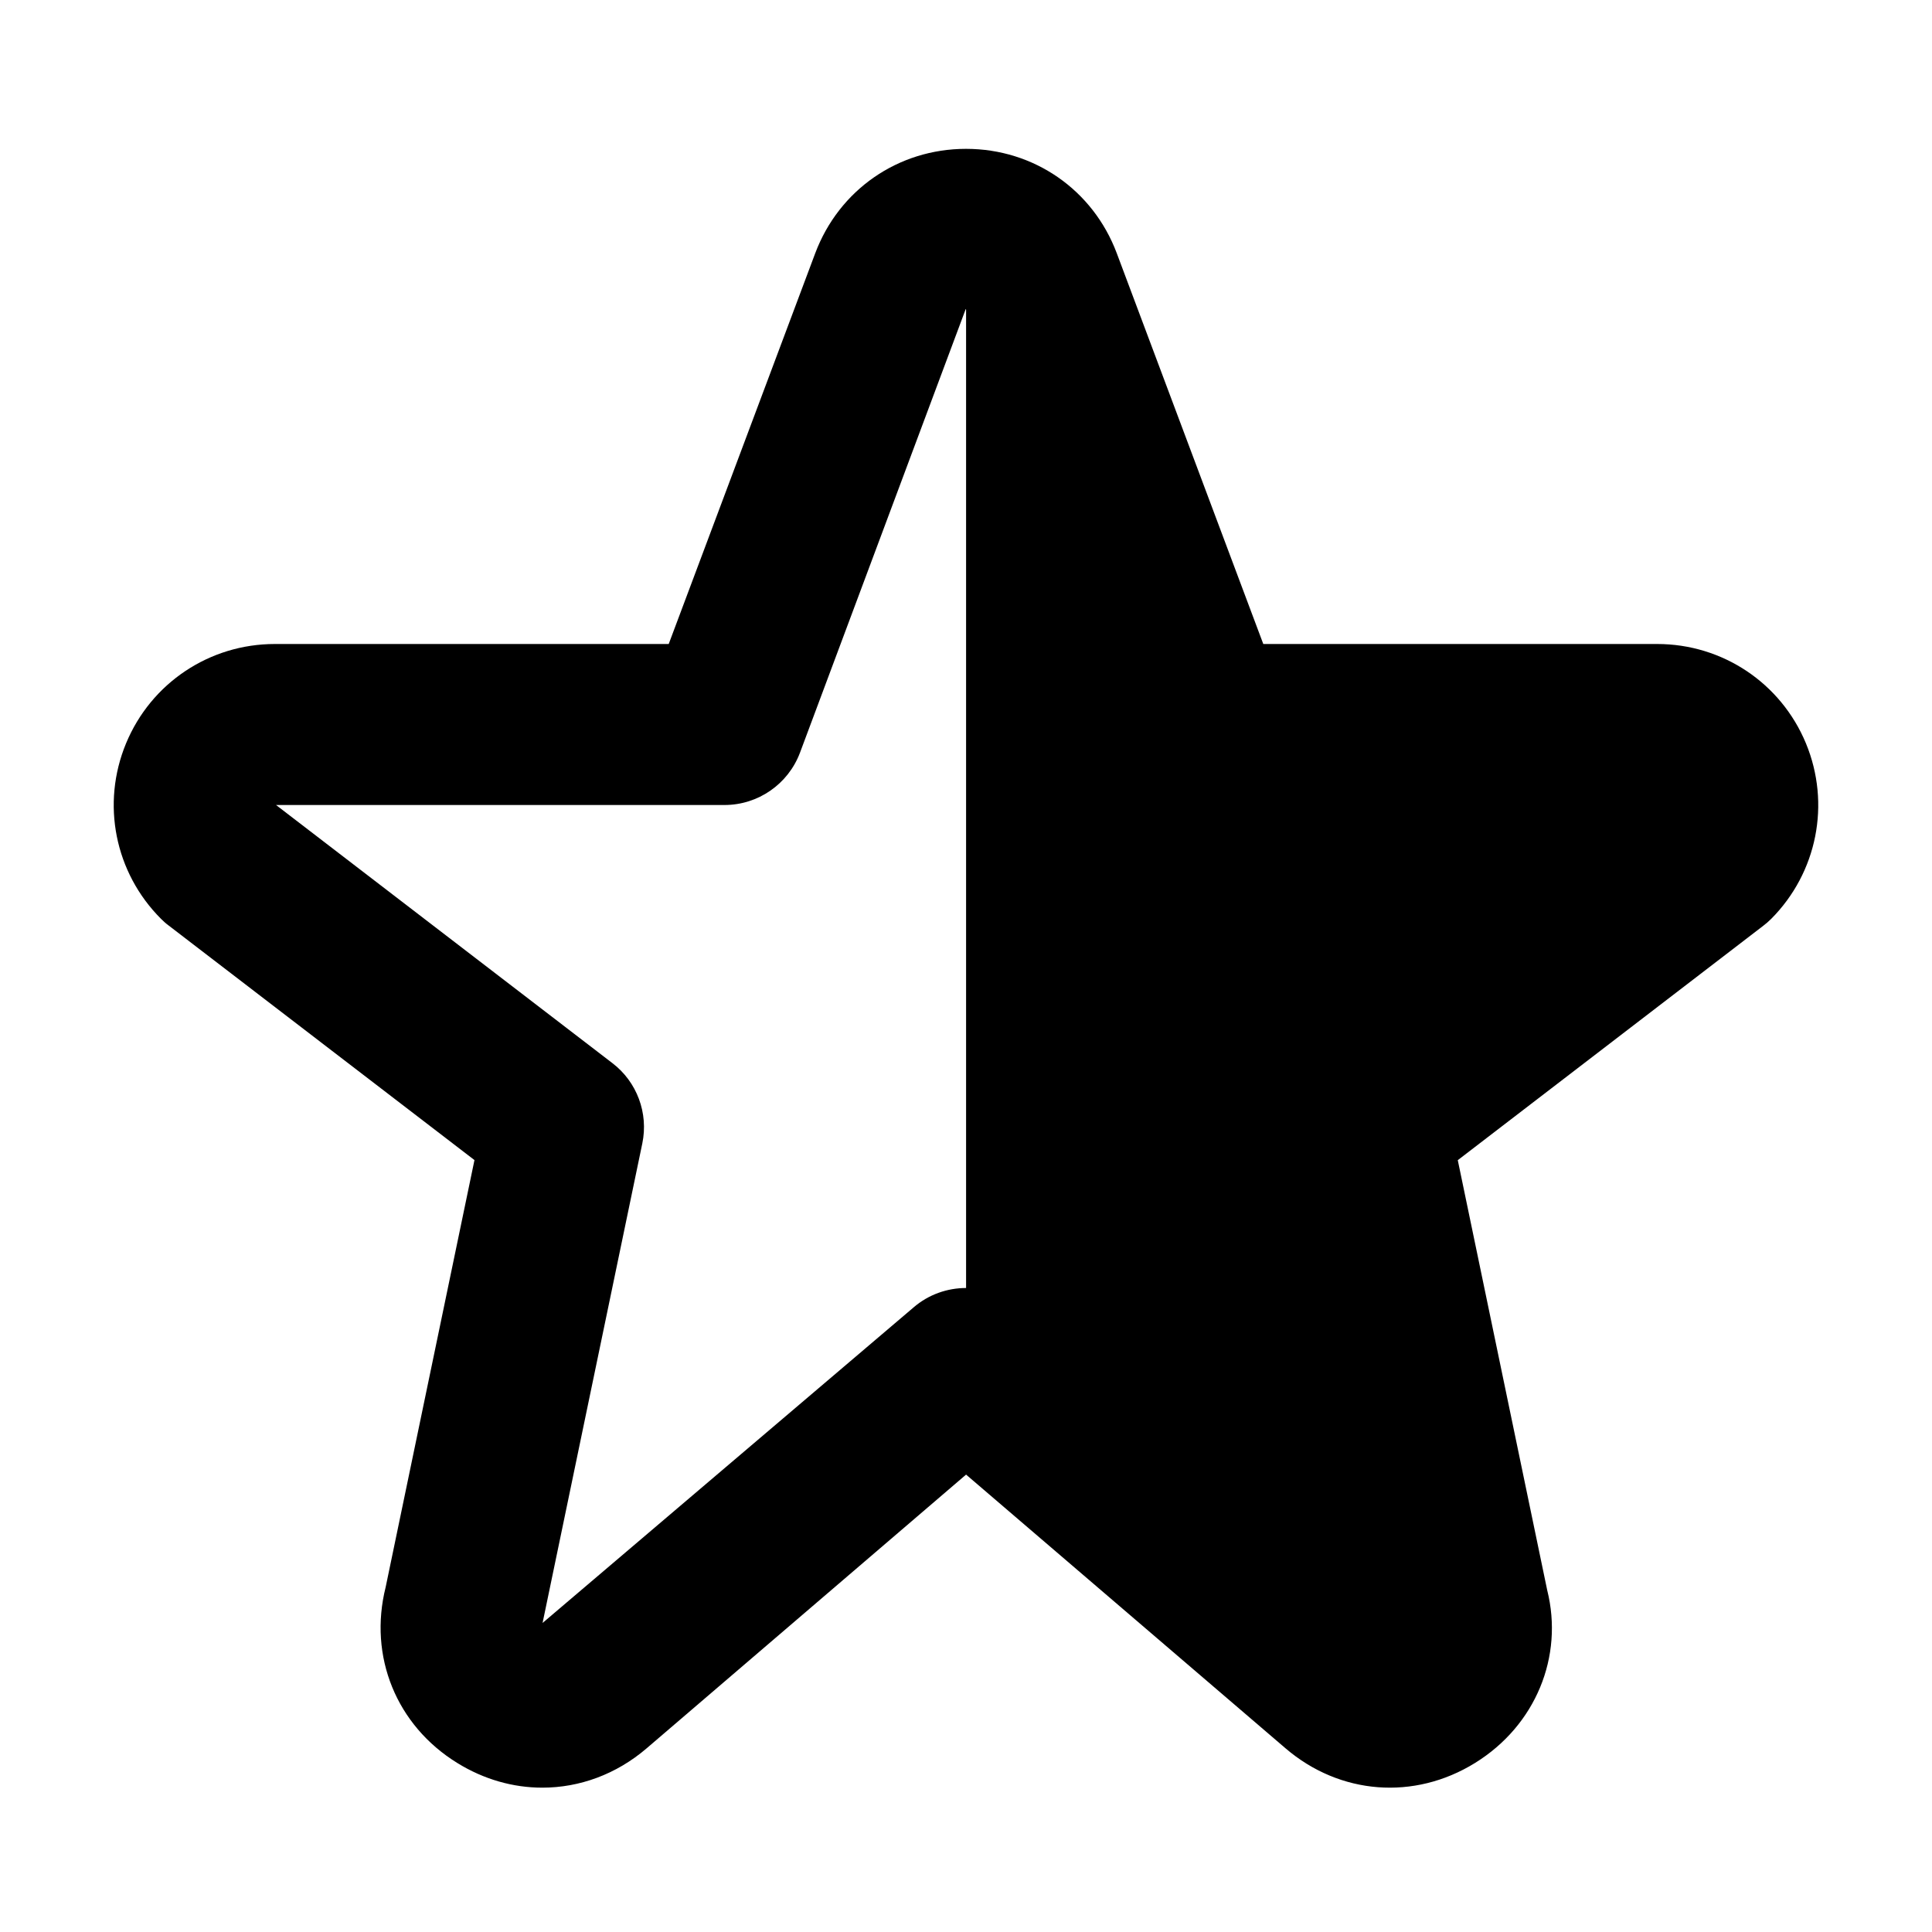
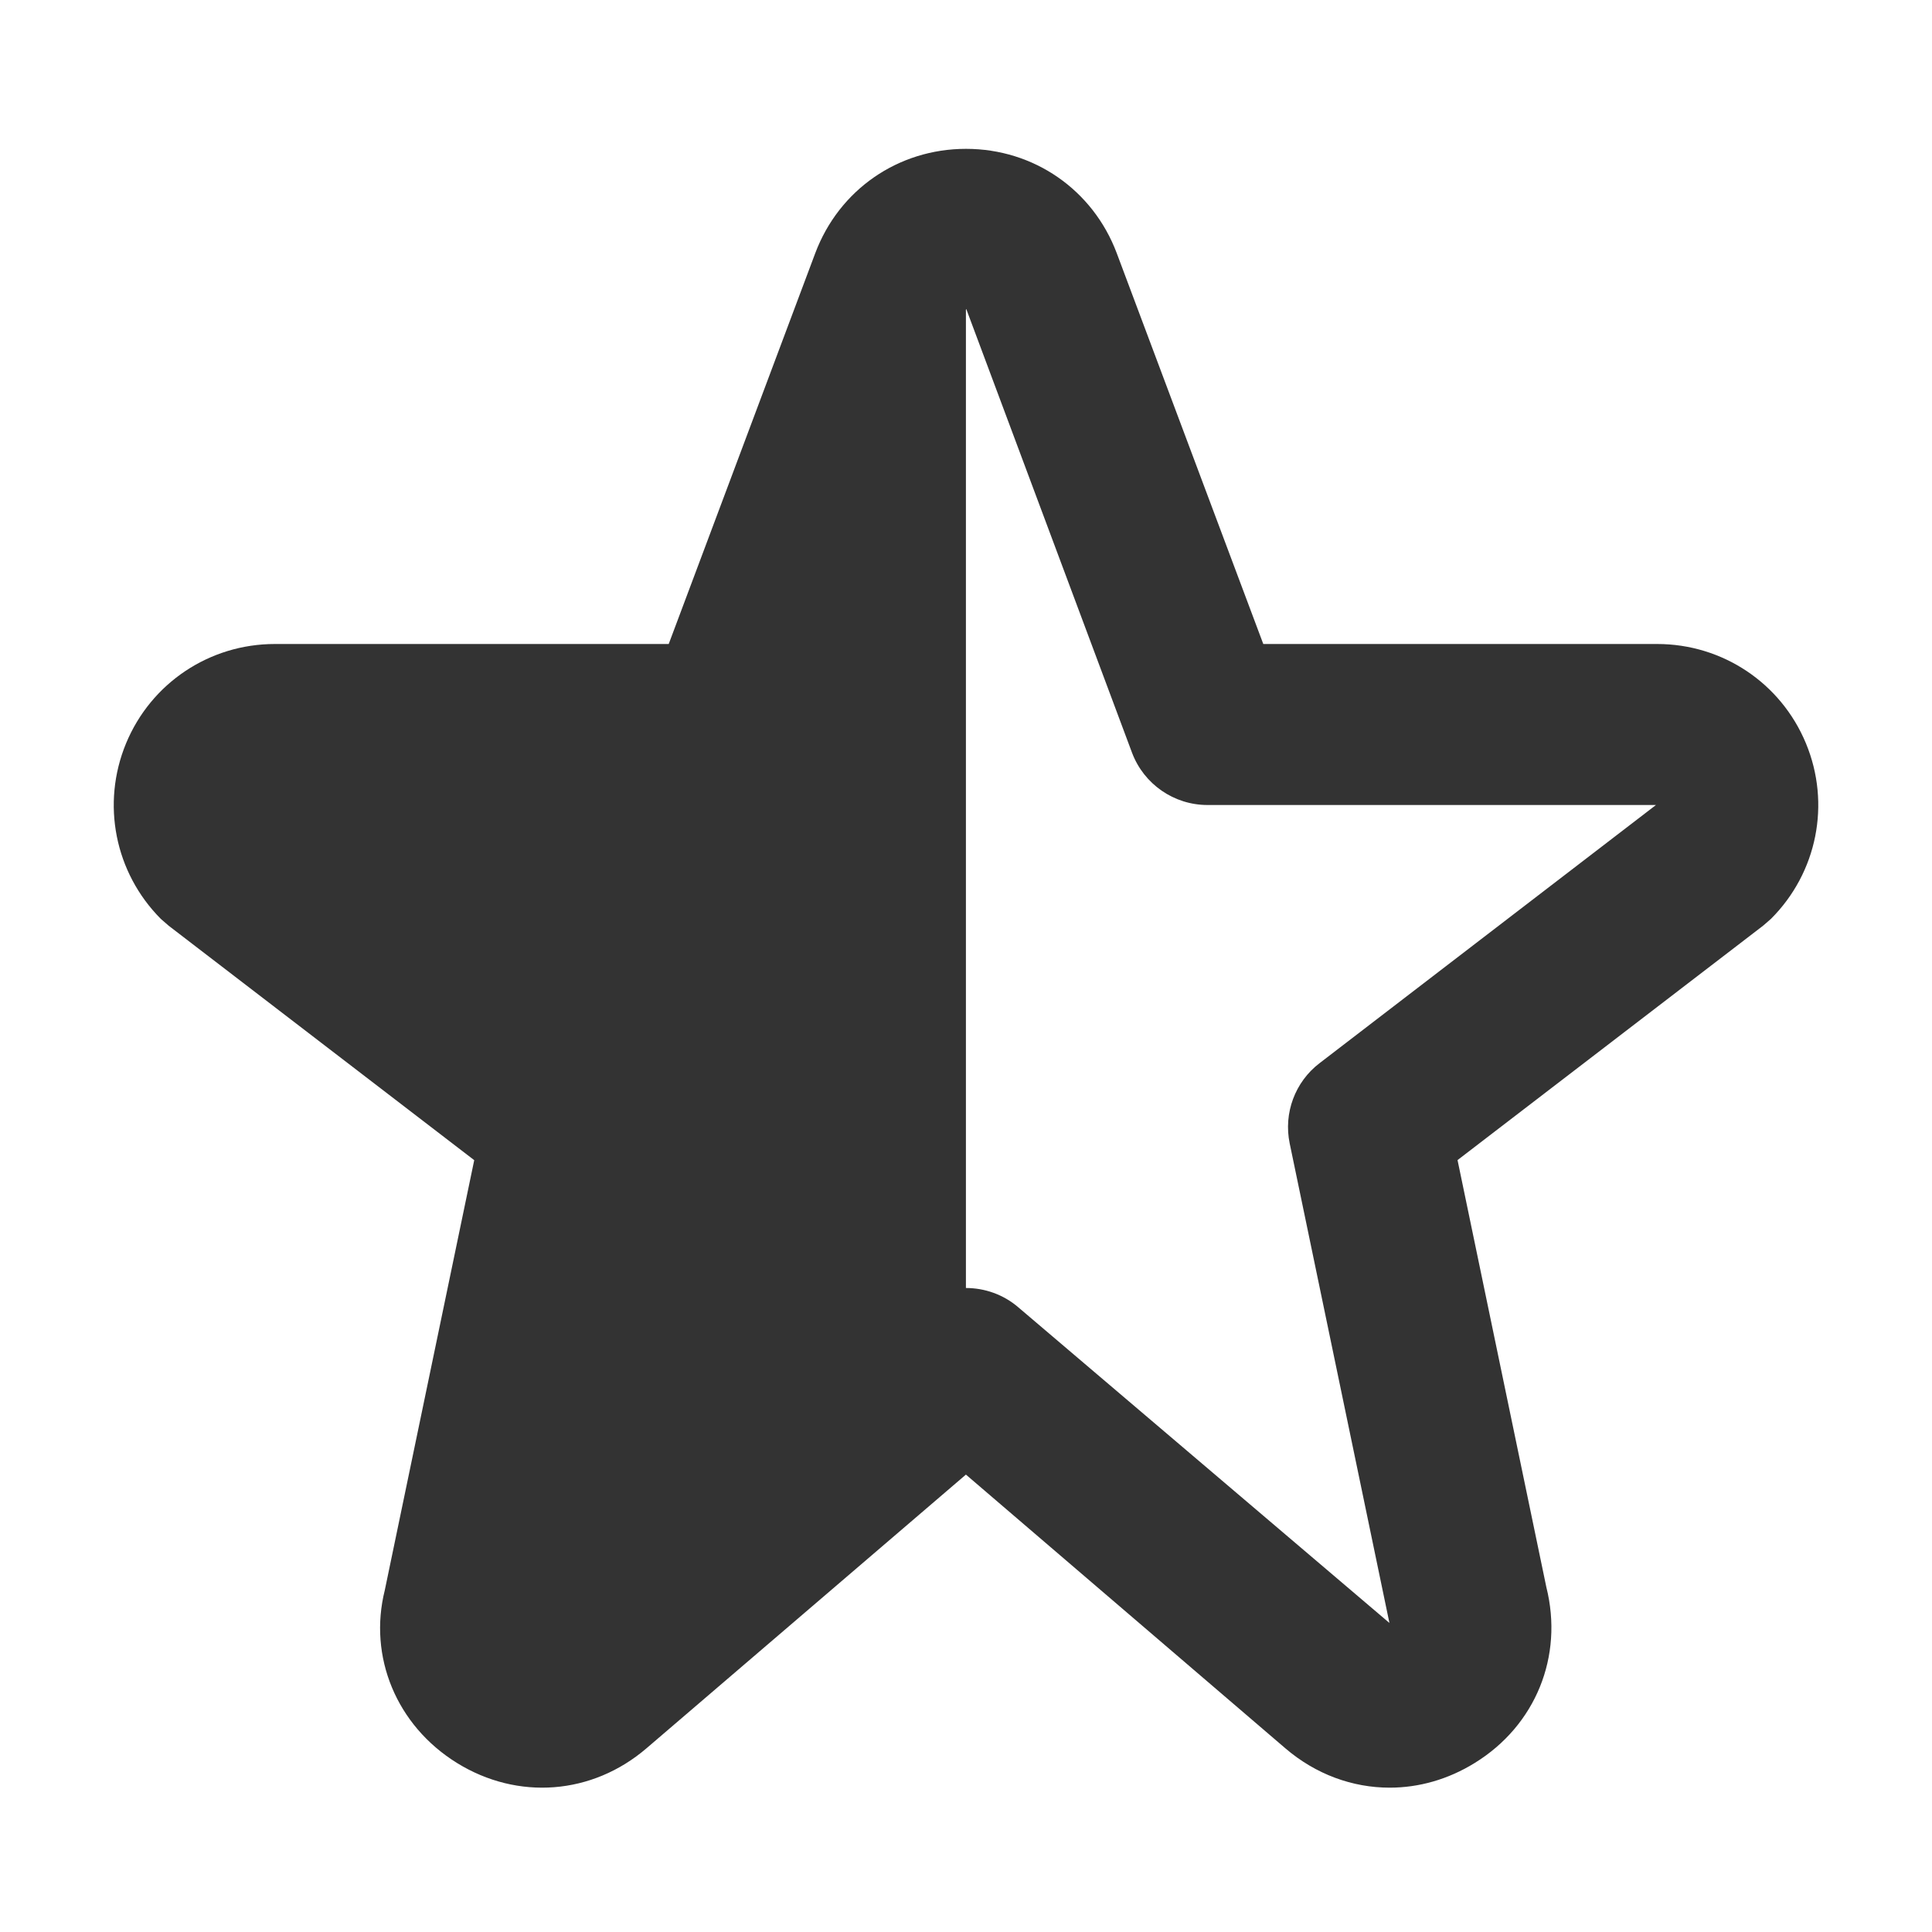
- <svg xmlns="http://www.w3.org/2000/svg" version="1.1" x="0px" y="0px" viewBox="0 0 24 24" style="enable-background:new 0 0 24 24;" xml:space="preserve">
-   <g>
-     <path class="st3" d="M22.434,9.234C22.123,8.484,21.397,8,20.586,8h-4.893l-1.82-4.854C13.577,2.357,12.843,1.849,12,1.849   s-1.577,0.509-1.873,1.297L8.307,8H3.414C2.603,8,1.877,8.484,1.566,9.234S1.426,10.84,2,11.414   c0.031,0.031,0.063,0.06,0.099,0.086l3.795,2.911l-1.103,5.304C4.575,20.576,4.924,21.434,5.68,21.9   c0.331,0.205,0.695,0.307,1.057,0.307c0.461,0,0.918-0.165,1.296-0.489l3.968-3.4l3.967,3.399c0.676,0.58,1.6,0.65,2.354,0.184   c0.756-0.467,1.104-1.324,0.898-2.147l-1.111-5.342l3.794-2.911c0.035-0.026,0.067-0.055,0.099-0.086   C22.574,10.84,22.744,9.984,22.434,9.234z M11.35,16.24L6.74,20.161l1.239-5.957c0.078-0.376-0.066-0.764-0.371-0.997L3.429,10H9   c0.417,0,0.79-0.259,0.937-0.648l2.06-5.514c0,0,0.001,0.003,0.004,0.01v0.001V16C11.769,16,11.536,16.08,11.35,16.24z" />
-   </g>
+ <svg xmlns="http://www.w3.org/2000/svg" width="24" height="24" viewBox="0 0 24 24">
+   <path d="M1.566 9.234c.311-.75 1.037-1.234 1.848-1.234h4.893l1.82-4.854c.296-.789 1.03-1.297 1.873-1.297s1.577.509 1.873 1.297l1.82 4.854h4.893c.811 0 1.537.484 1.848 1.234.311.75.14 1.606-.434 2.18l-.099.086-3.795 2.911 1.103 5.304c.216.861-.133 1.719-.889 2.185-.331.205-.695.307-1.057.307-.461 0-.918-.165-1.296-.489l-3.968-3.4-3.967 3.399c-.676.58-1.6.65-2.354.184-.756-.467-1.104-1.324-.898-2.147l1.111-5.342-3.794-2.911-.099-.086c-.572-.575-.742-1.431-.432-2.181zm11.084 7.006l4.61 3.921-1.239-5.957c-.078-.376.066-.764.371-.997l4.179-3.207h-5.571c-.417 0-.79-.259-.937-.648l-2.06-5.514-.004.01v12.152c.232 0 .465.08.651.24z" fill="#333" fill-rule="nonzero" />
</svg>
